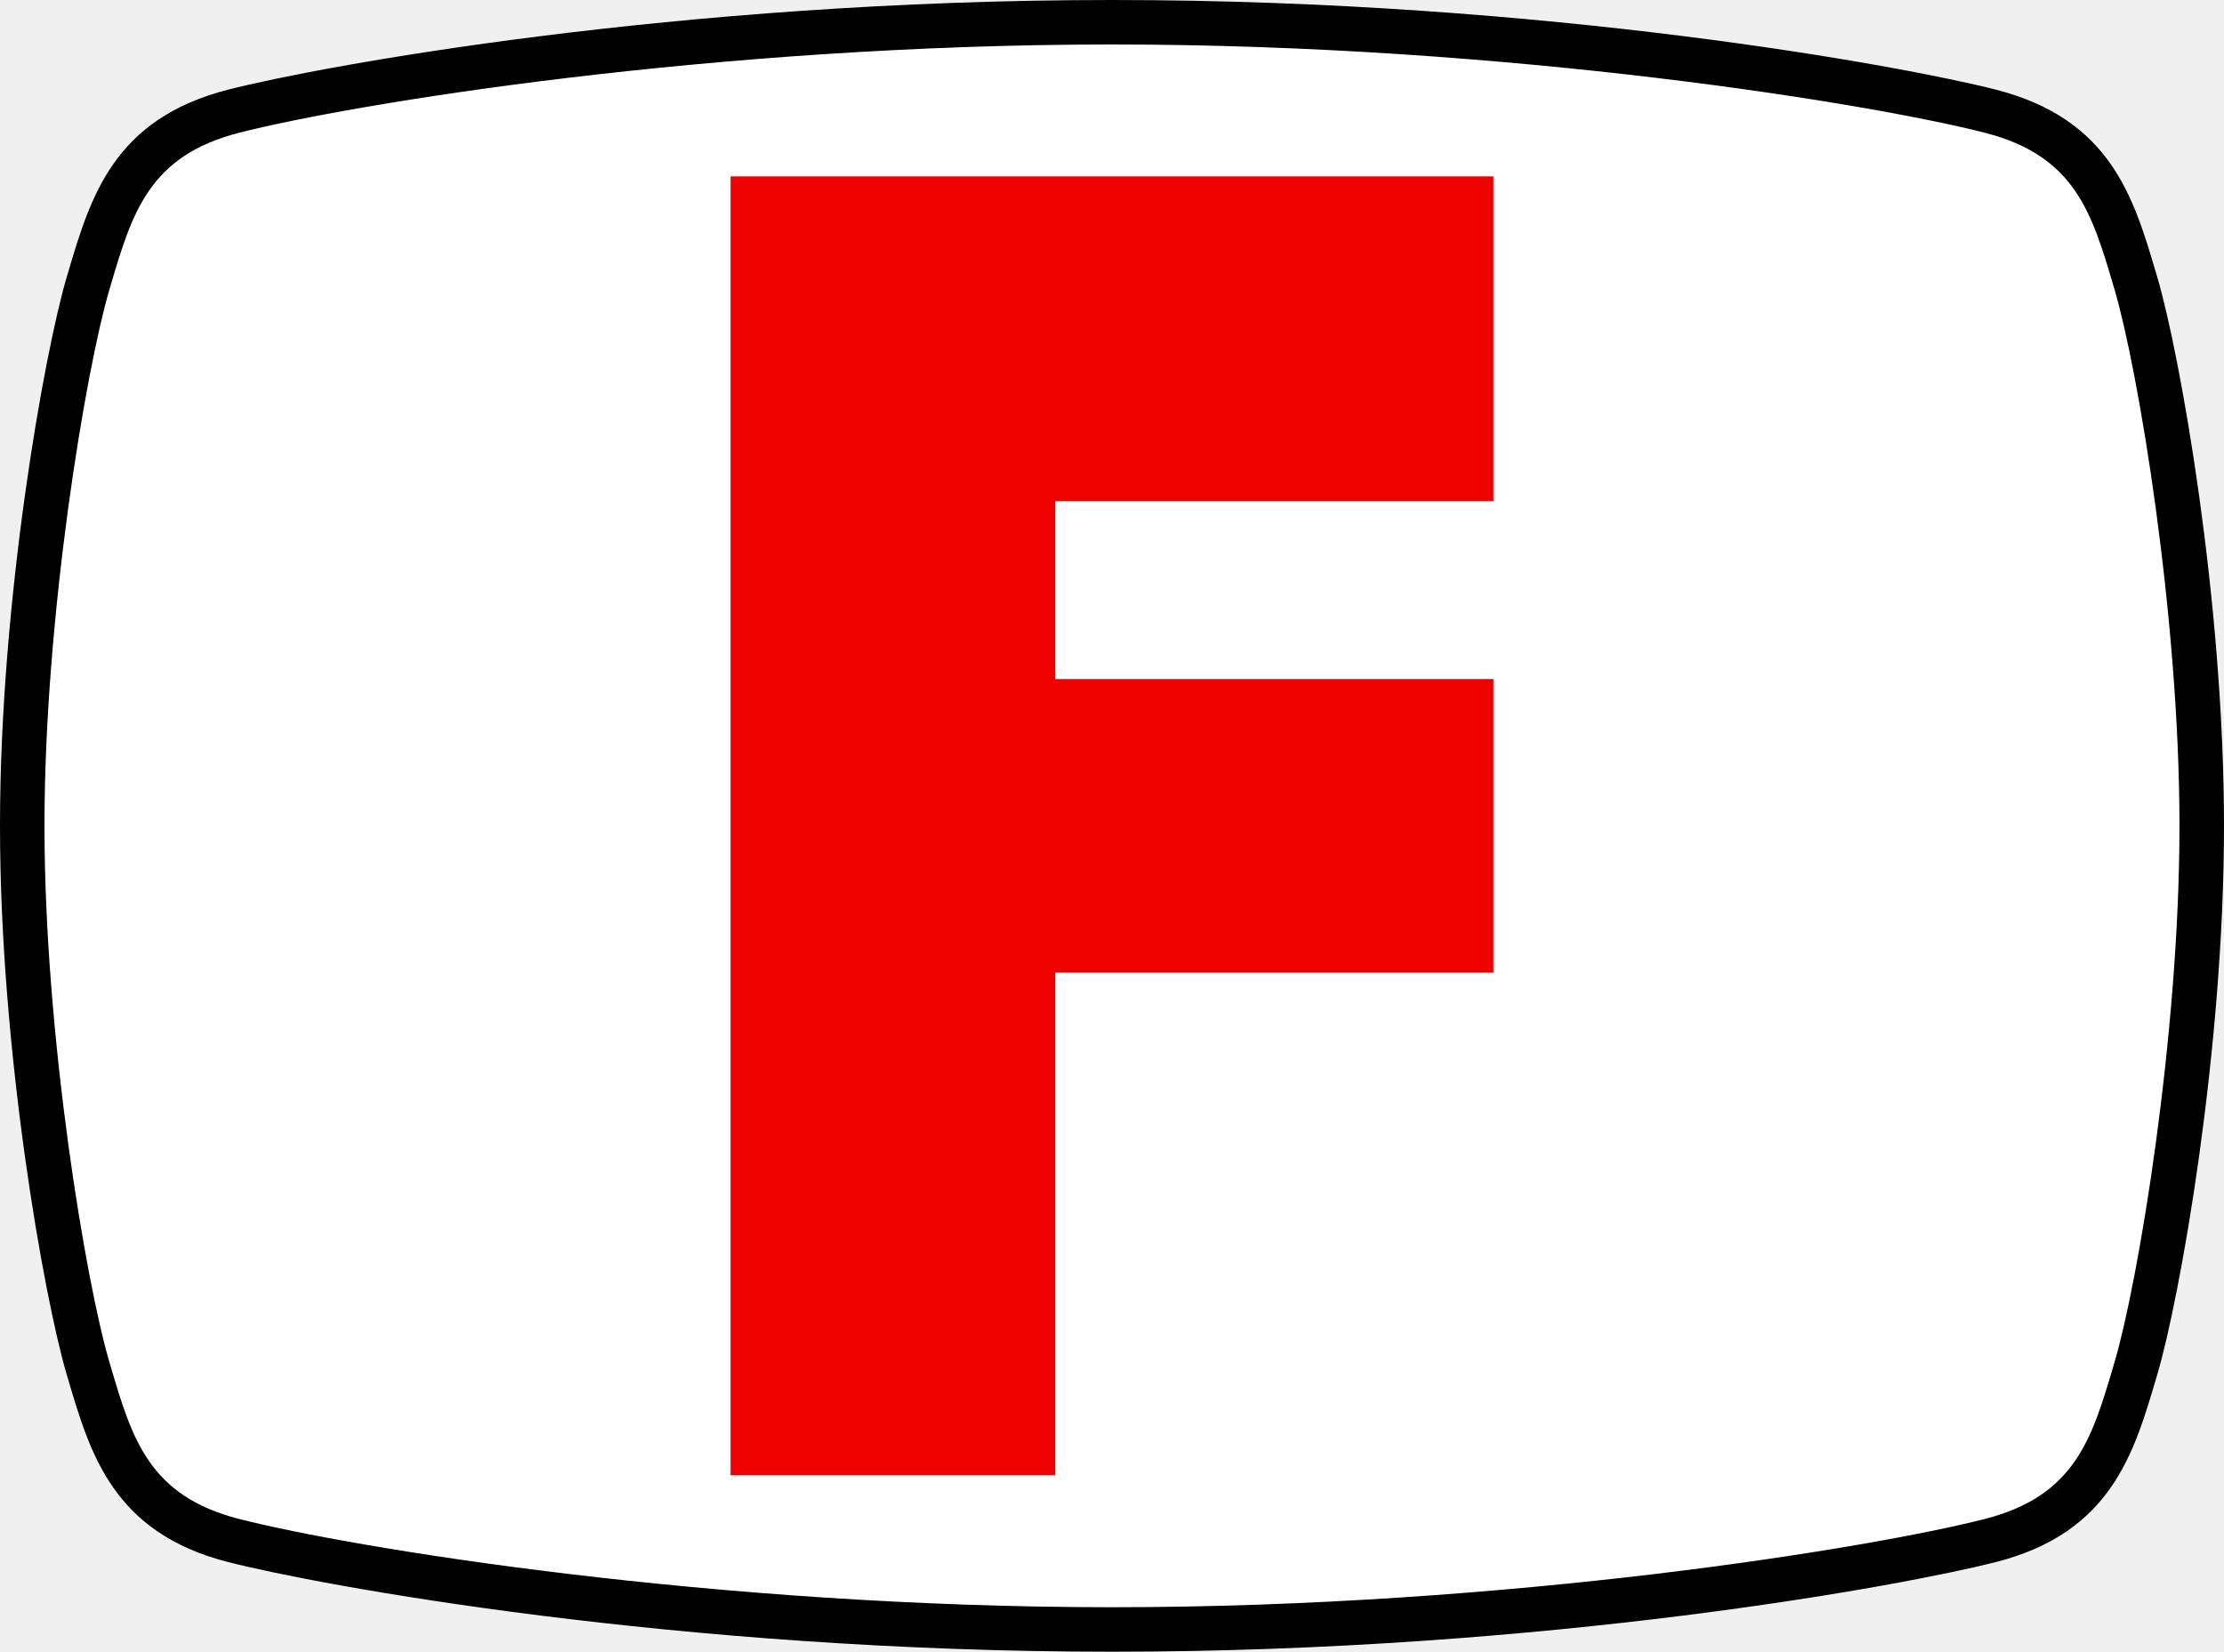
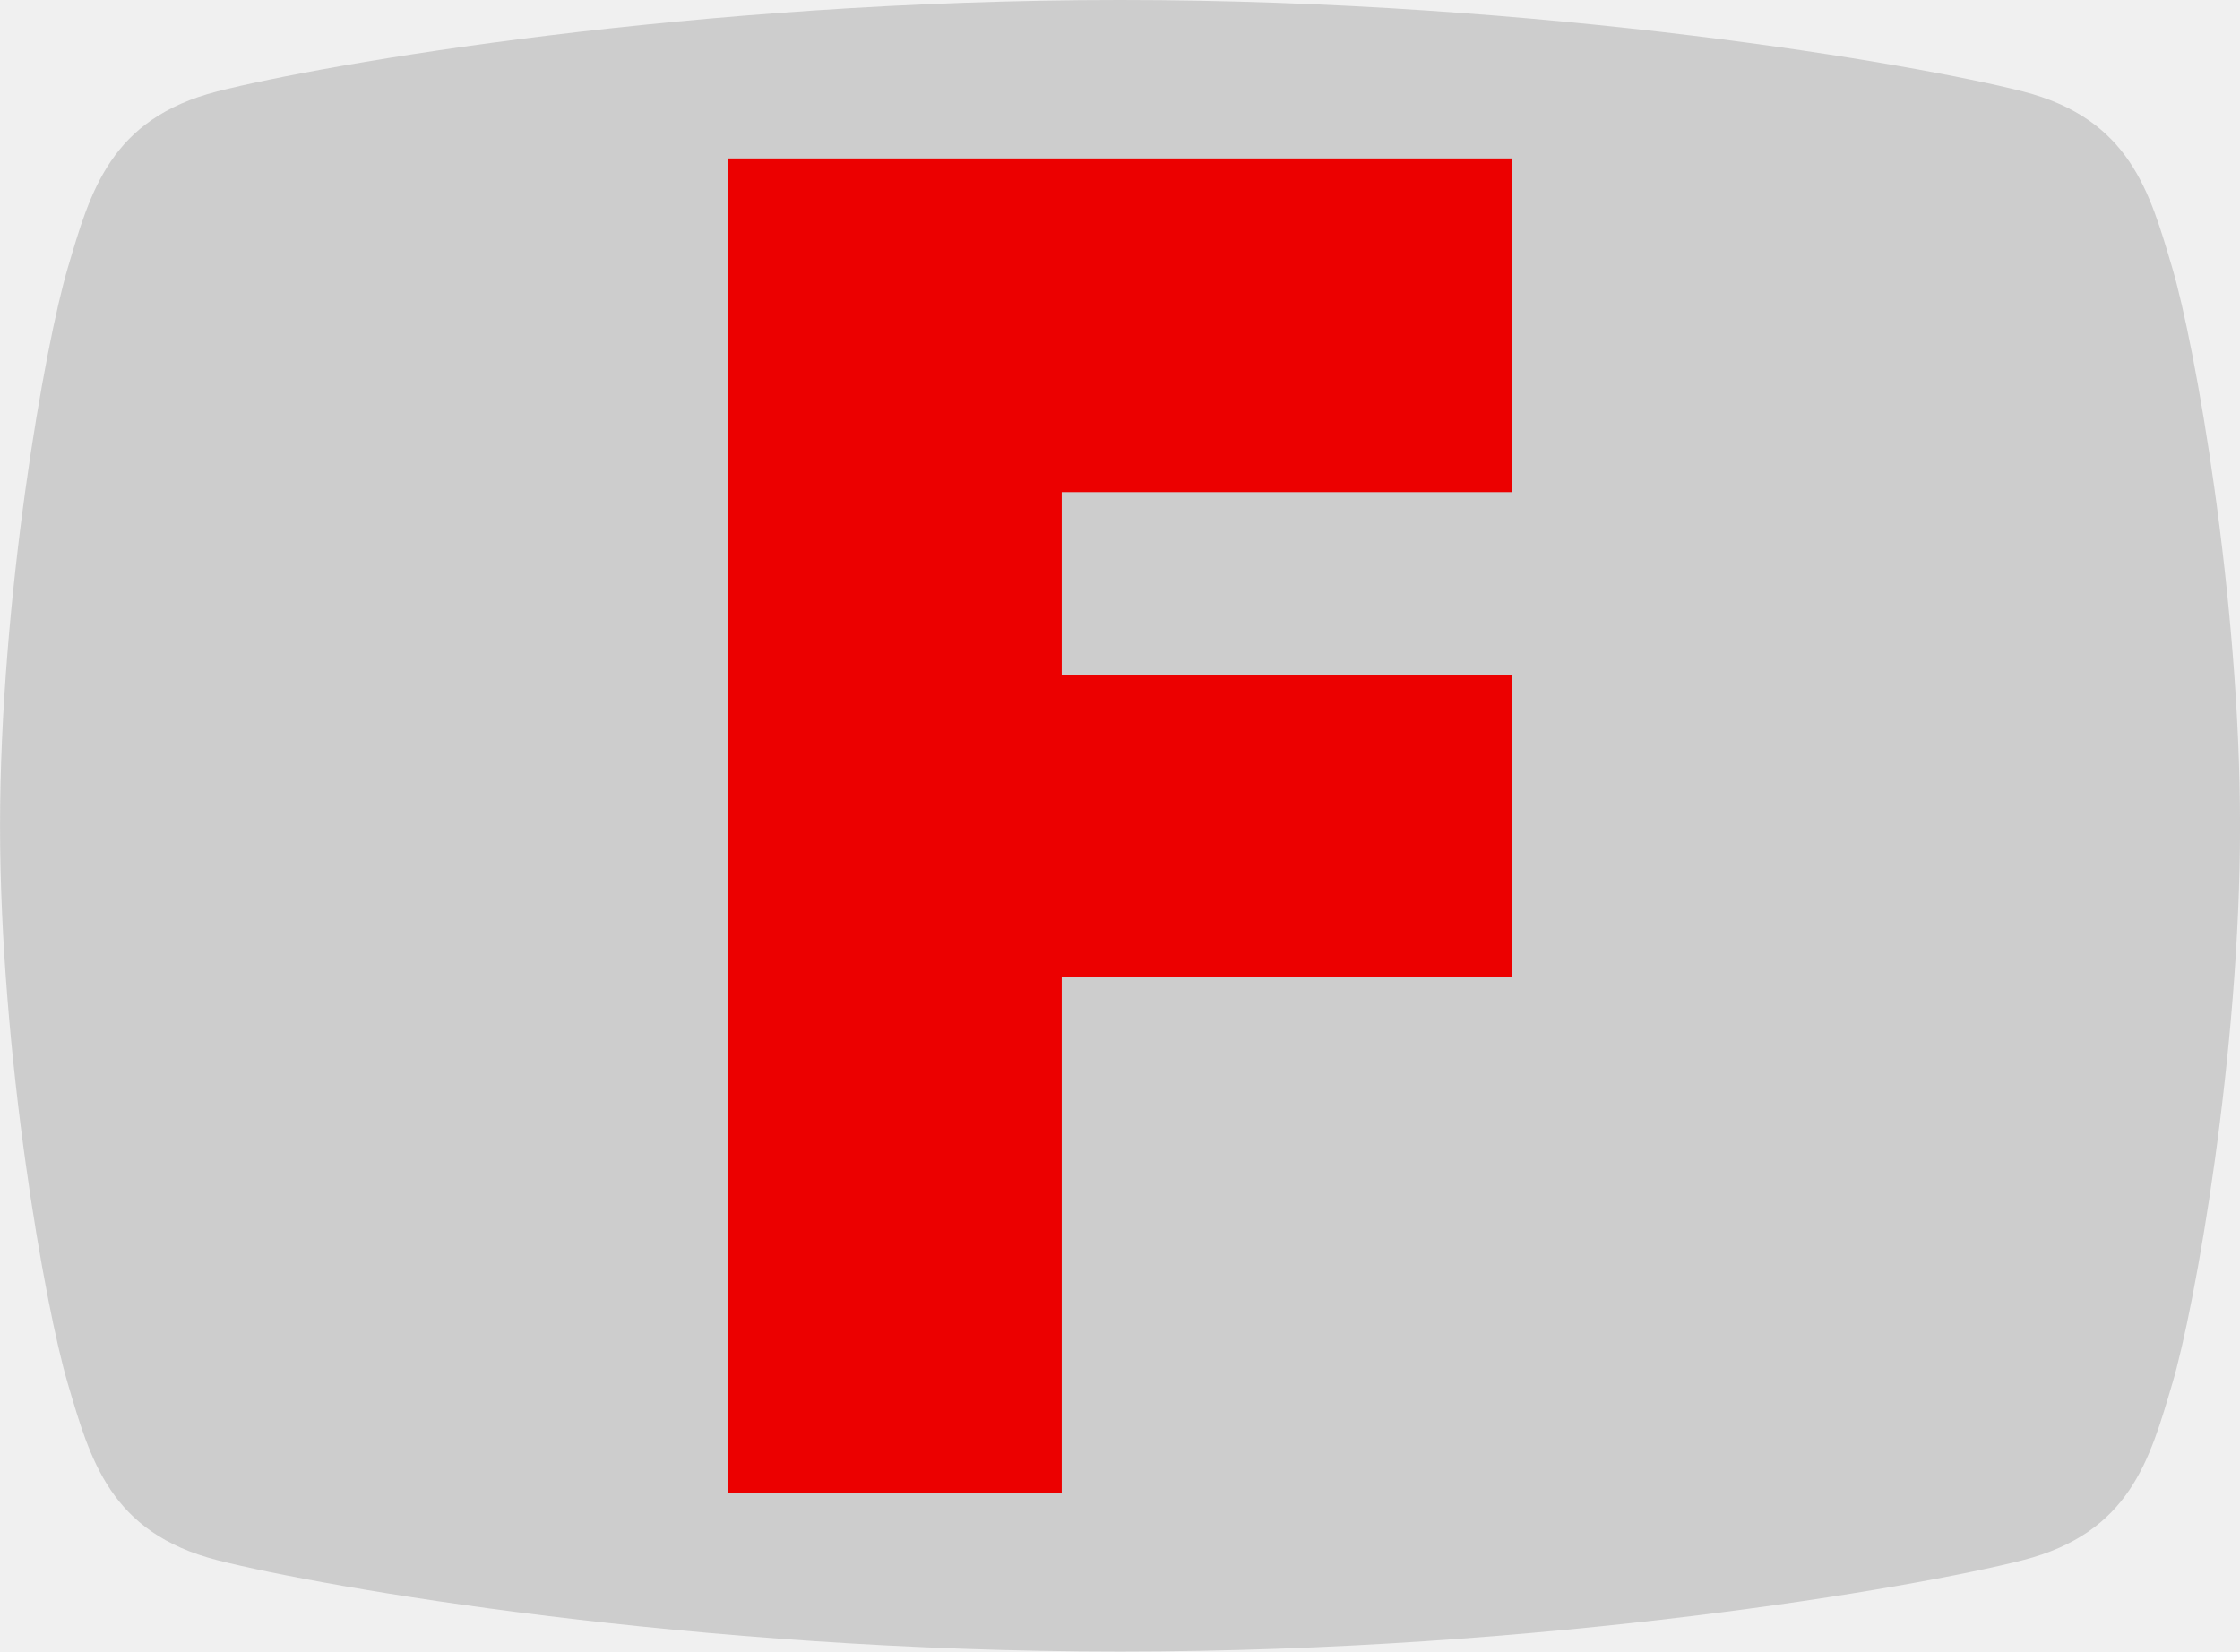
- <svg xmlns="http://www.w3.org/2000/svg" id="Layer_2" data-name="Layer 2" viewBox="0 0 250 185.667">
-   <path d="M240.1,31.833C237.626,23.5,235.466,15.5,223.74,12.5S171.593,2.5,125,2.5s-87.015,7-98.74,10S12.374,23.5,9.9,31.833s-7.4,36-7.4,61,4.937,52.667,7.4,61,4.629,16.333,16.355,19.333,52.147,10,98.74,10,87.015-7,98.74-10,13.886-11,16.355-19.333,7.405-36,7.405-61S242.564,40.166,240.1,31.833Z" fill="#fff" />
-   <path d="M125,185.667c-48.952,0-89.141-7.464-99.36-10.078-12.882-3.3-15.481-12.083-17.994-20.581l-.138-.464C4.972,145.982,0,118.217,0,92.833s4.972-53.149,7.508-61.71l.138-.464c2.513-8.5,5.112-17.285,17.994-20.581C35.859,7.463,76.048,0,125,0s89.141,7.463,99.36,10.078c12.882,3.3,15.481,12.083,17.994,20.581l.138.464C245.028,39.684,250,67.447,250,92.833s-4.972,53.149-7.508,61.711l-.138.464c-2.513,8.5-5.112,17.285-17.994,20.581C214.141,178.2,173.952,185.667,125,185.667ZM125,5c-44.835,0-85.468,6.685-98.12,9.922C16.747,17.515,14.847,23.94,12.44,32.077l-.137.466C9.682,41.39,5,69.1,5,92.833s4.682,51.443,7.3,60.291l.137.466c2.407,8.137,4.307,14.562,14.44,17.155,12.652,3.237,53.285,9.922,98.12,9.922s85.468-6.685,98.12-9.922c10.133-2.593,12.033-9.018,14.44-17.155l.137-.466c2.621-8.848,7.3-36.561,7.3-60.291s-4.682-51.443-7.3-60.29l-.137-.466c-2.407-8.137-4.307-14.562-14.44-17.155C210.468,11.685,169.835,5,125,5Z" />
-   <polygon points="167.875 56.332 167.875 19.832 118.625 19.832 96.375 19.832 82.125 19.832 82.125 165.834 118.625 165.834 118.625 109.332 167.875 109.332 167.875 76.332 118.625 76.332 118.625 56.332 167.875 56.332" fill="#ec0000" />
+ <svg xmlns="http://www.w3.org/2000/svg" id="Layer_2" data-name="Layer 2" viewBox="0 0 245 180.667">
+   <path d="M237.6,29.333C235.126,21,232.966,13,221.24,10S169.093,0,122.5,0,35.485,7,23.76,10,9.874,21,7.405,29.333s-7.4,36-7.4,61,4.937,52.667,7.405,61,4.629,16.333,16.355,19.333,52.147,10,98.74,10,87.015-7,98.74-10,13.886-11,16.355-19.333,7.405-36,7.405-61S240.064,37.666,237.6,29.333Z" fill="#cdcdcd" />
+   <polygon points="165.375 53.832 165.375 17.332 116.125 17.332 93.875 17.332 79.625 17.332 79.625 163.334 116.125 163.334 116.125 106.832 165.375 106.832 165.375 73.832 116.125 73.832 116.125 53.832 165.375 53.832" fill="#ec0000" />
</svg>
